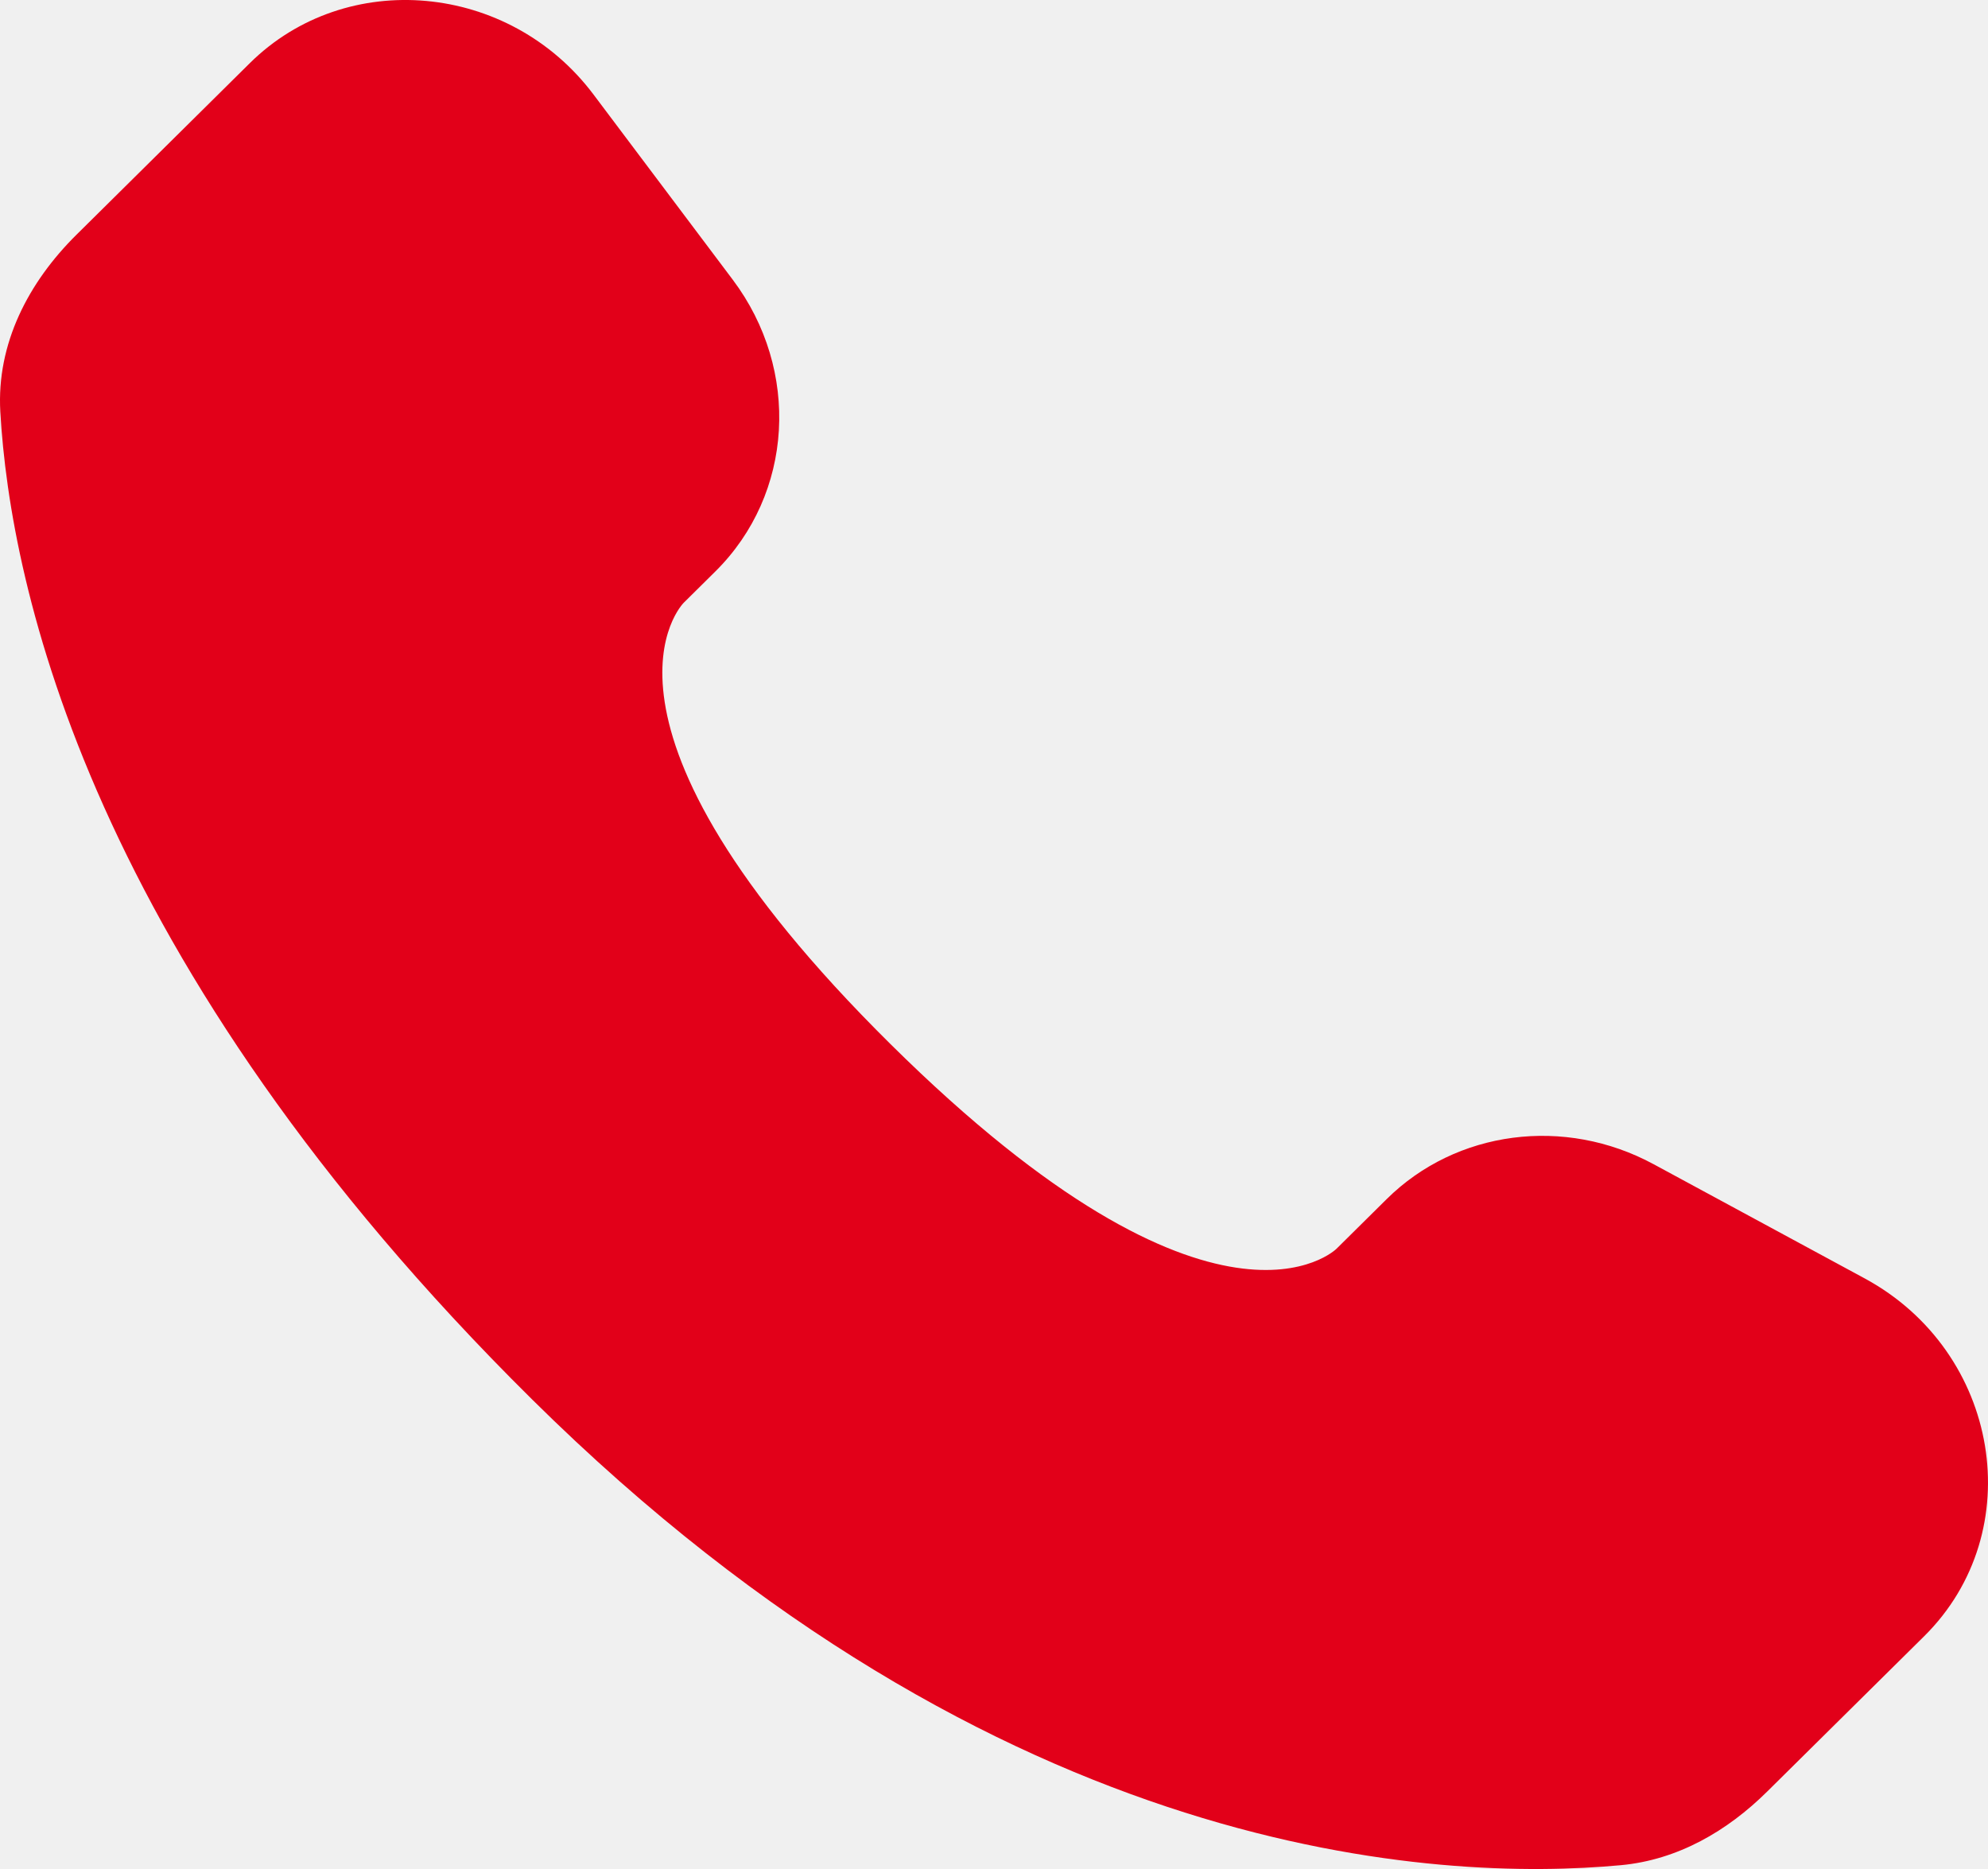
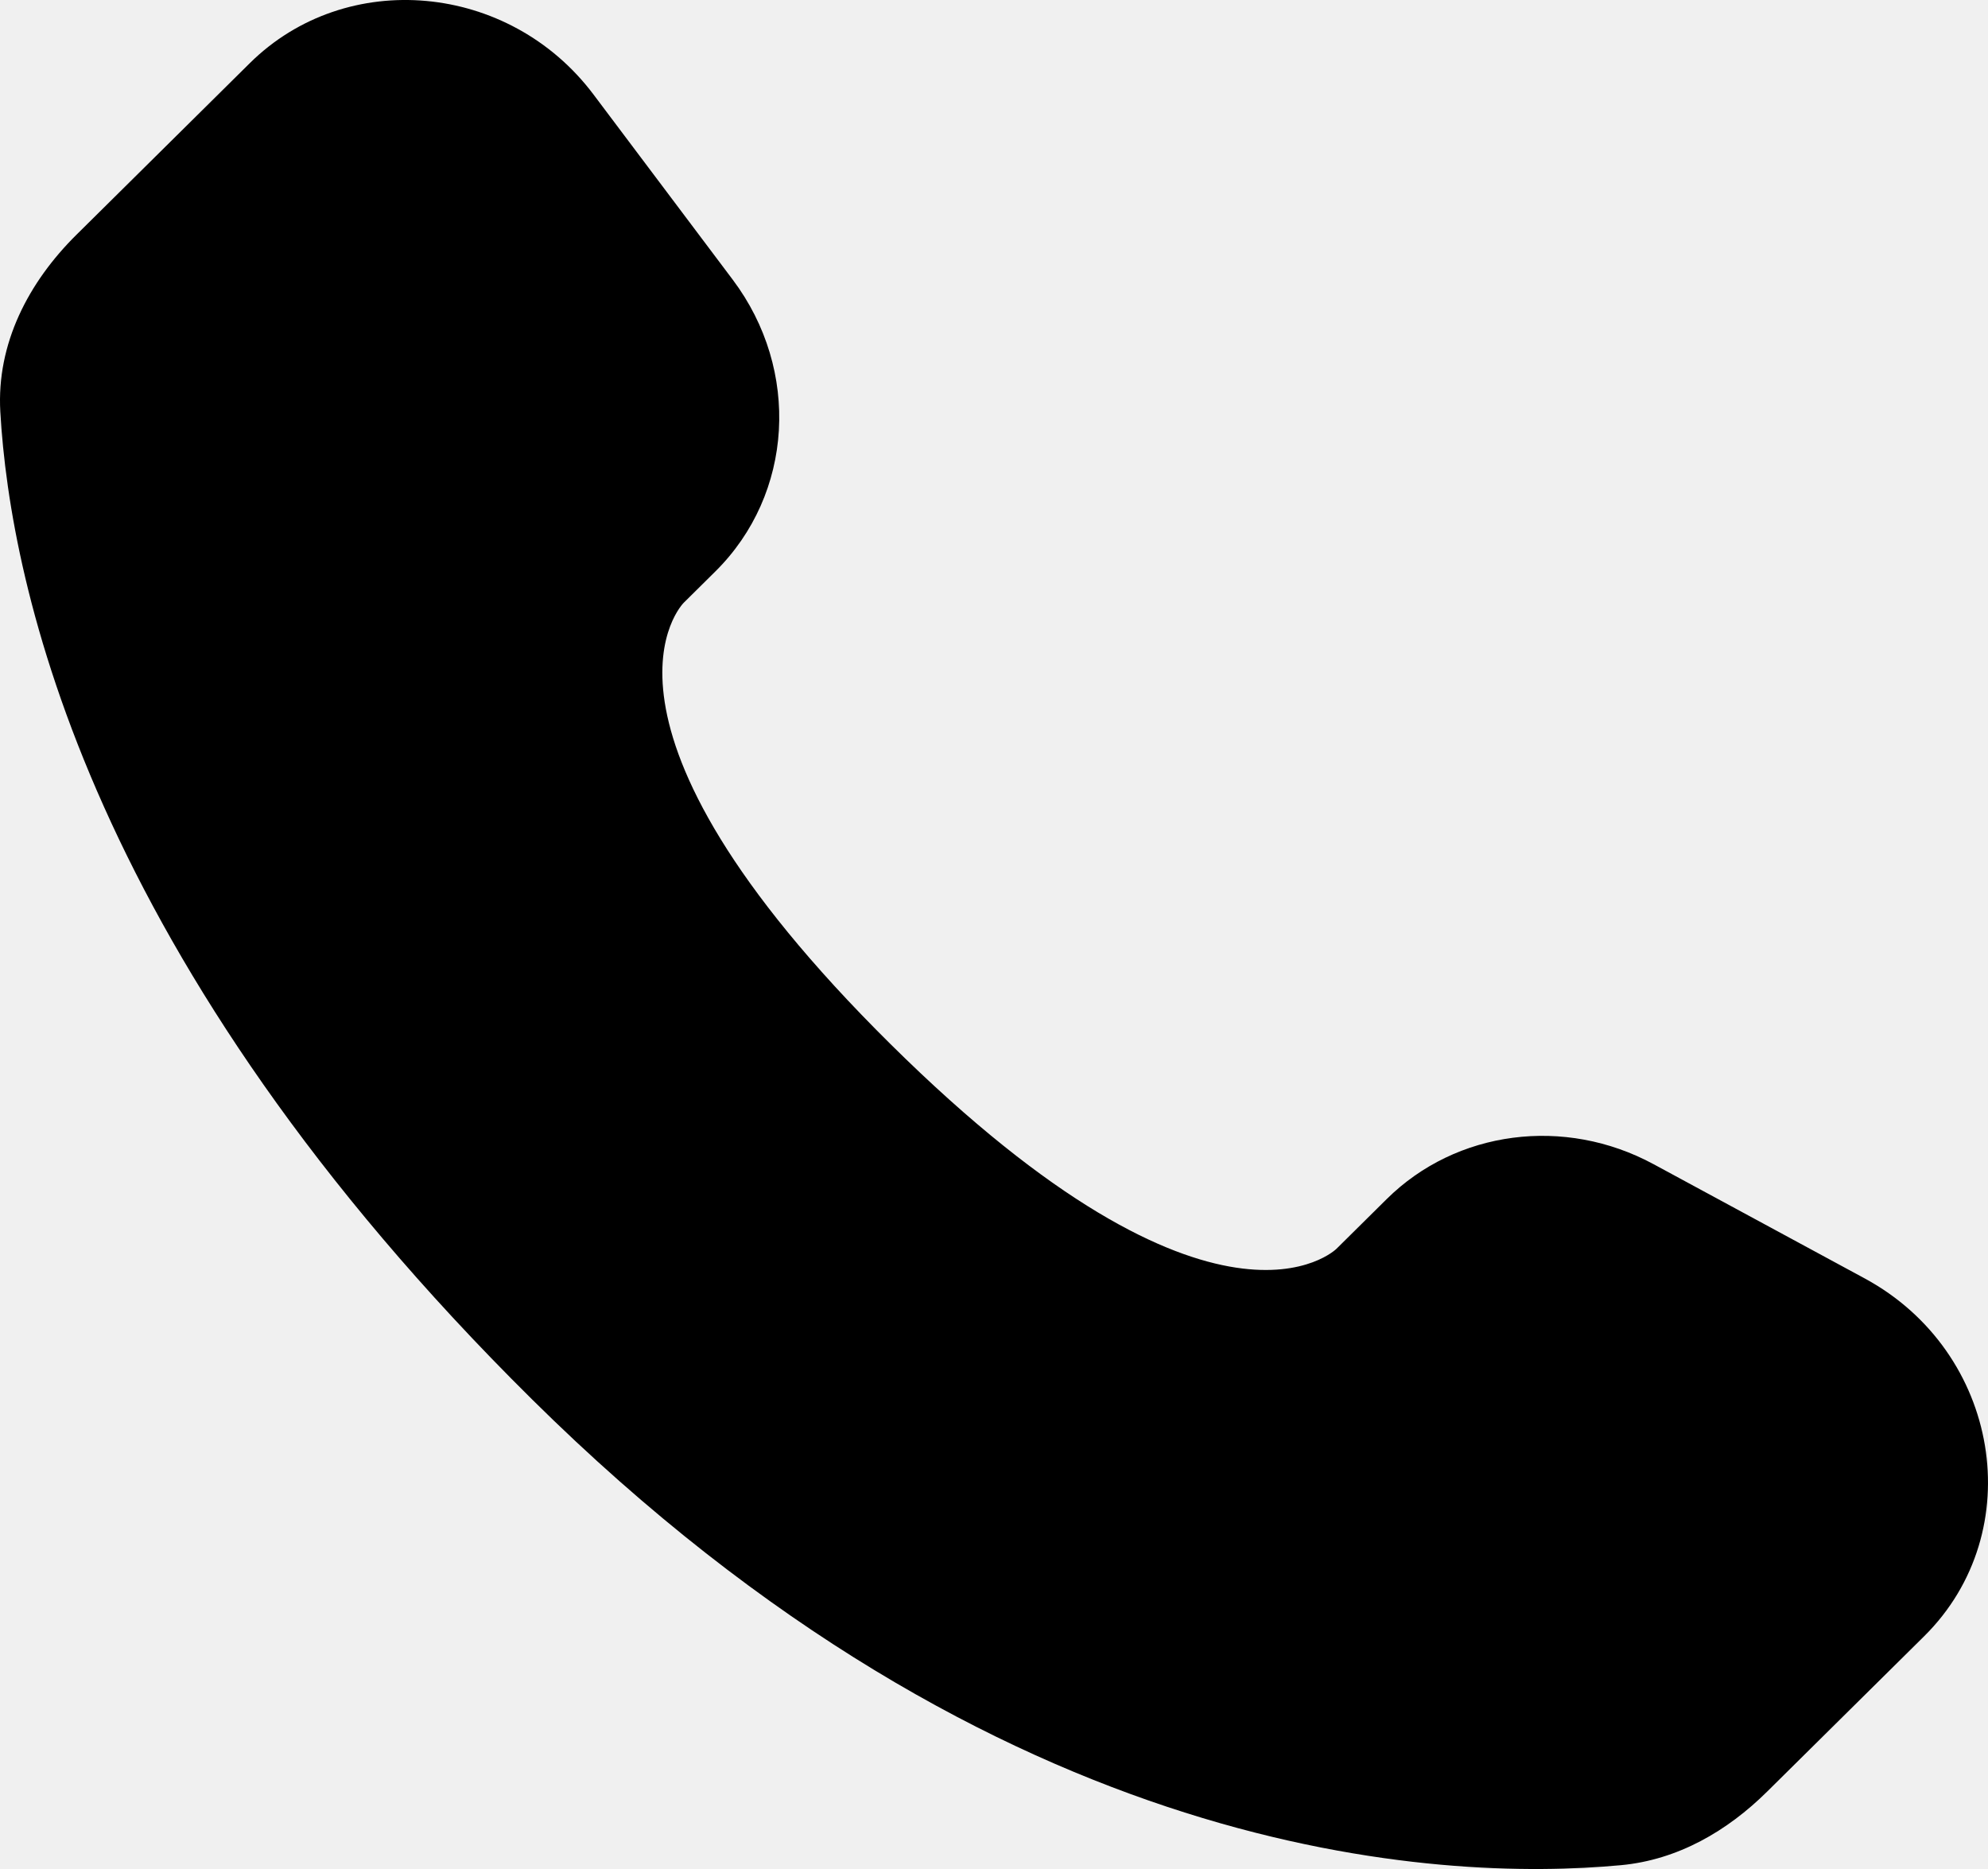
<svg xmlns="http://www.w3.org/2000/svg" width="50" height="47" viewBox="0 0 50 47" fill="none">
-   <path d="M34.878 30.152L33.613 31.404C33.613 31.404 30.606 34.381 22.398 26.257C14.189 18.134 17.196 15.158 17.196 15.158L17.993 14.369C19.956 12.427 20.141 9.309 18.428 7.032L14.926 2.375C12.806 -0.443 8.711 -0.815 6.282 1.589L1.922 5.904C0.717 7.096 -0.09 8.641 0.008 10.355C0.258 14.741 2.252 24.177 13.376 35.185C25.172 46.86 36.241 47.324 40.767 46.904C42.199 46.771 43.444 46.045 44.447 45.052L48.394 41.147C51.057 38.511 50.306 33.992 46.898 32.148L41.591 29.277C39.353 28.066 36.627 28.422 34.878 30.152Z" fill="#E20019" />
+   <g clip-path="url(#clip0_3_5)">
+     <path d="M34.878 30.152L33.613 31.404C33.613 31.404 30.606 34.381 22.398 26.257C14.189 18.134 17.196 15.158 17.196 15.158L17.993 14.369C19.956 12.427 20.141 9.309 18.428 7.032L14.926 2.375C12.806 -0.443 8.711 -0.815 6.282 1.589L1.922 5.904C0.717 7.096 -0.09 8.641 0.008 10.355C0.258 14.741 2.252 24.177 13.376 35.185C25.172 46.86 36.241 47.324 40.767 46.904C42.199 46.771 43.444 46.045 44.447 45.052L48.394 41.147C51.057 38.511 50.306 33.992 46.898 32.148L41.591 29.277C39.353 28.066 36.627 28.422 34.878 30.152Z" fill="black" />
+   </g>
+   <defs>
+     <clipPath id="clip0_3_5">
+       <rect width="50" height="47" fill="white" />
+     </clipPath>
+   </defs>
</svg>
